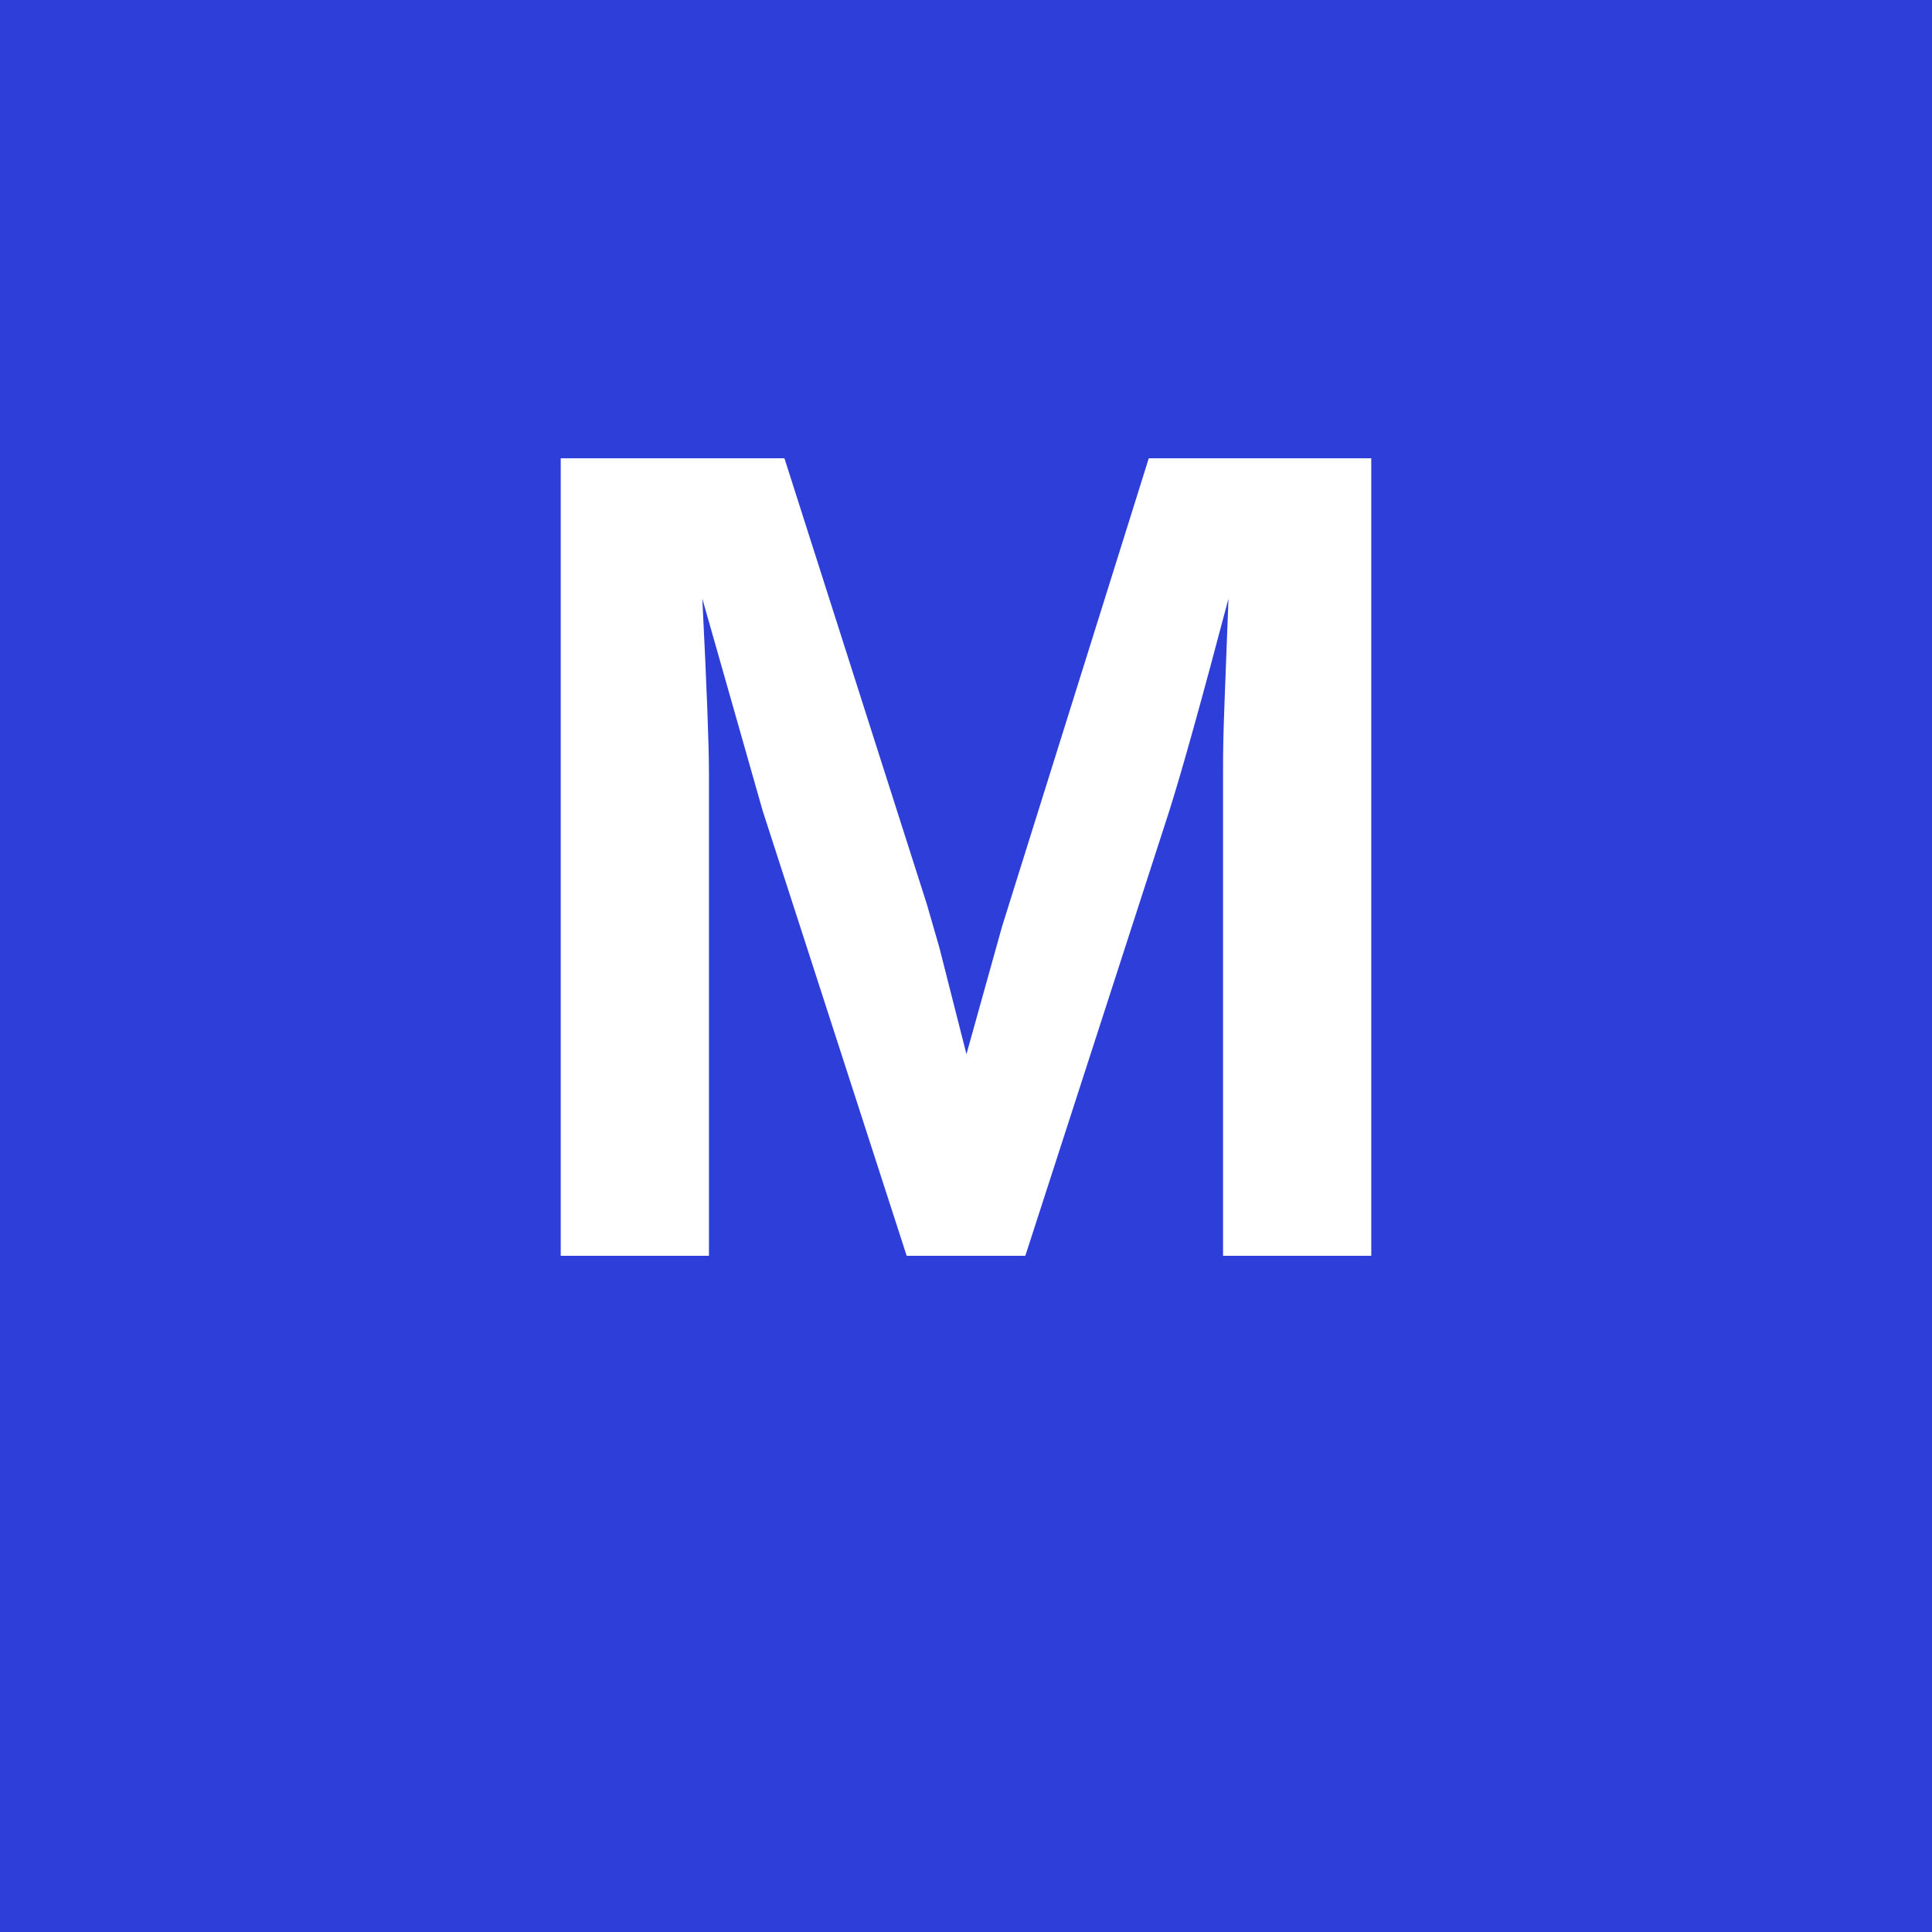
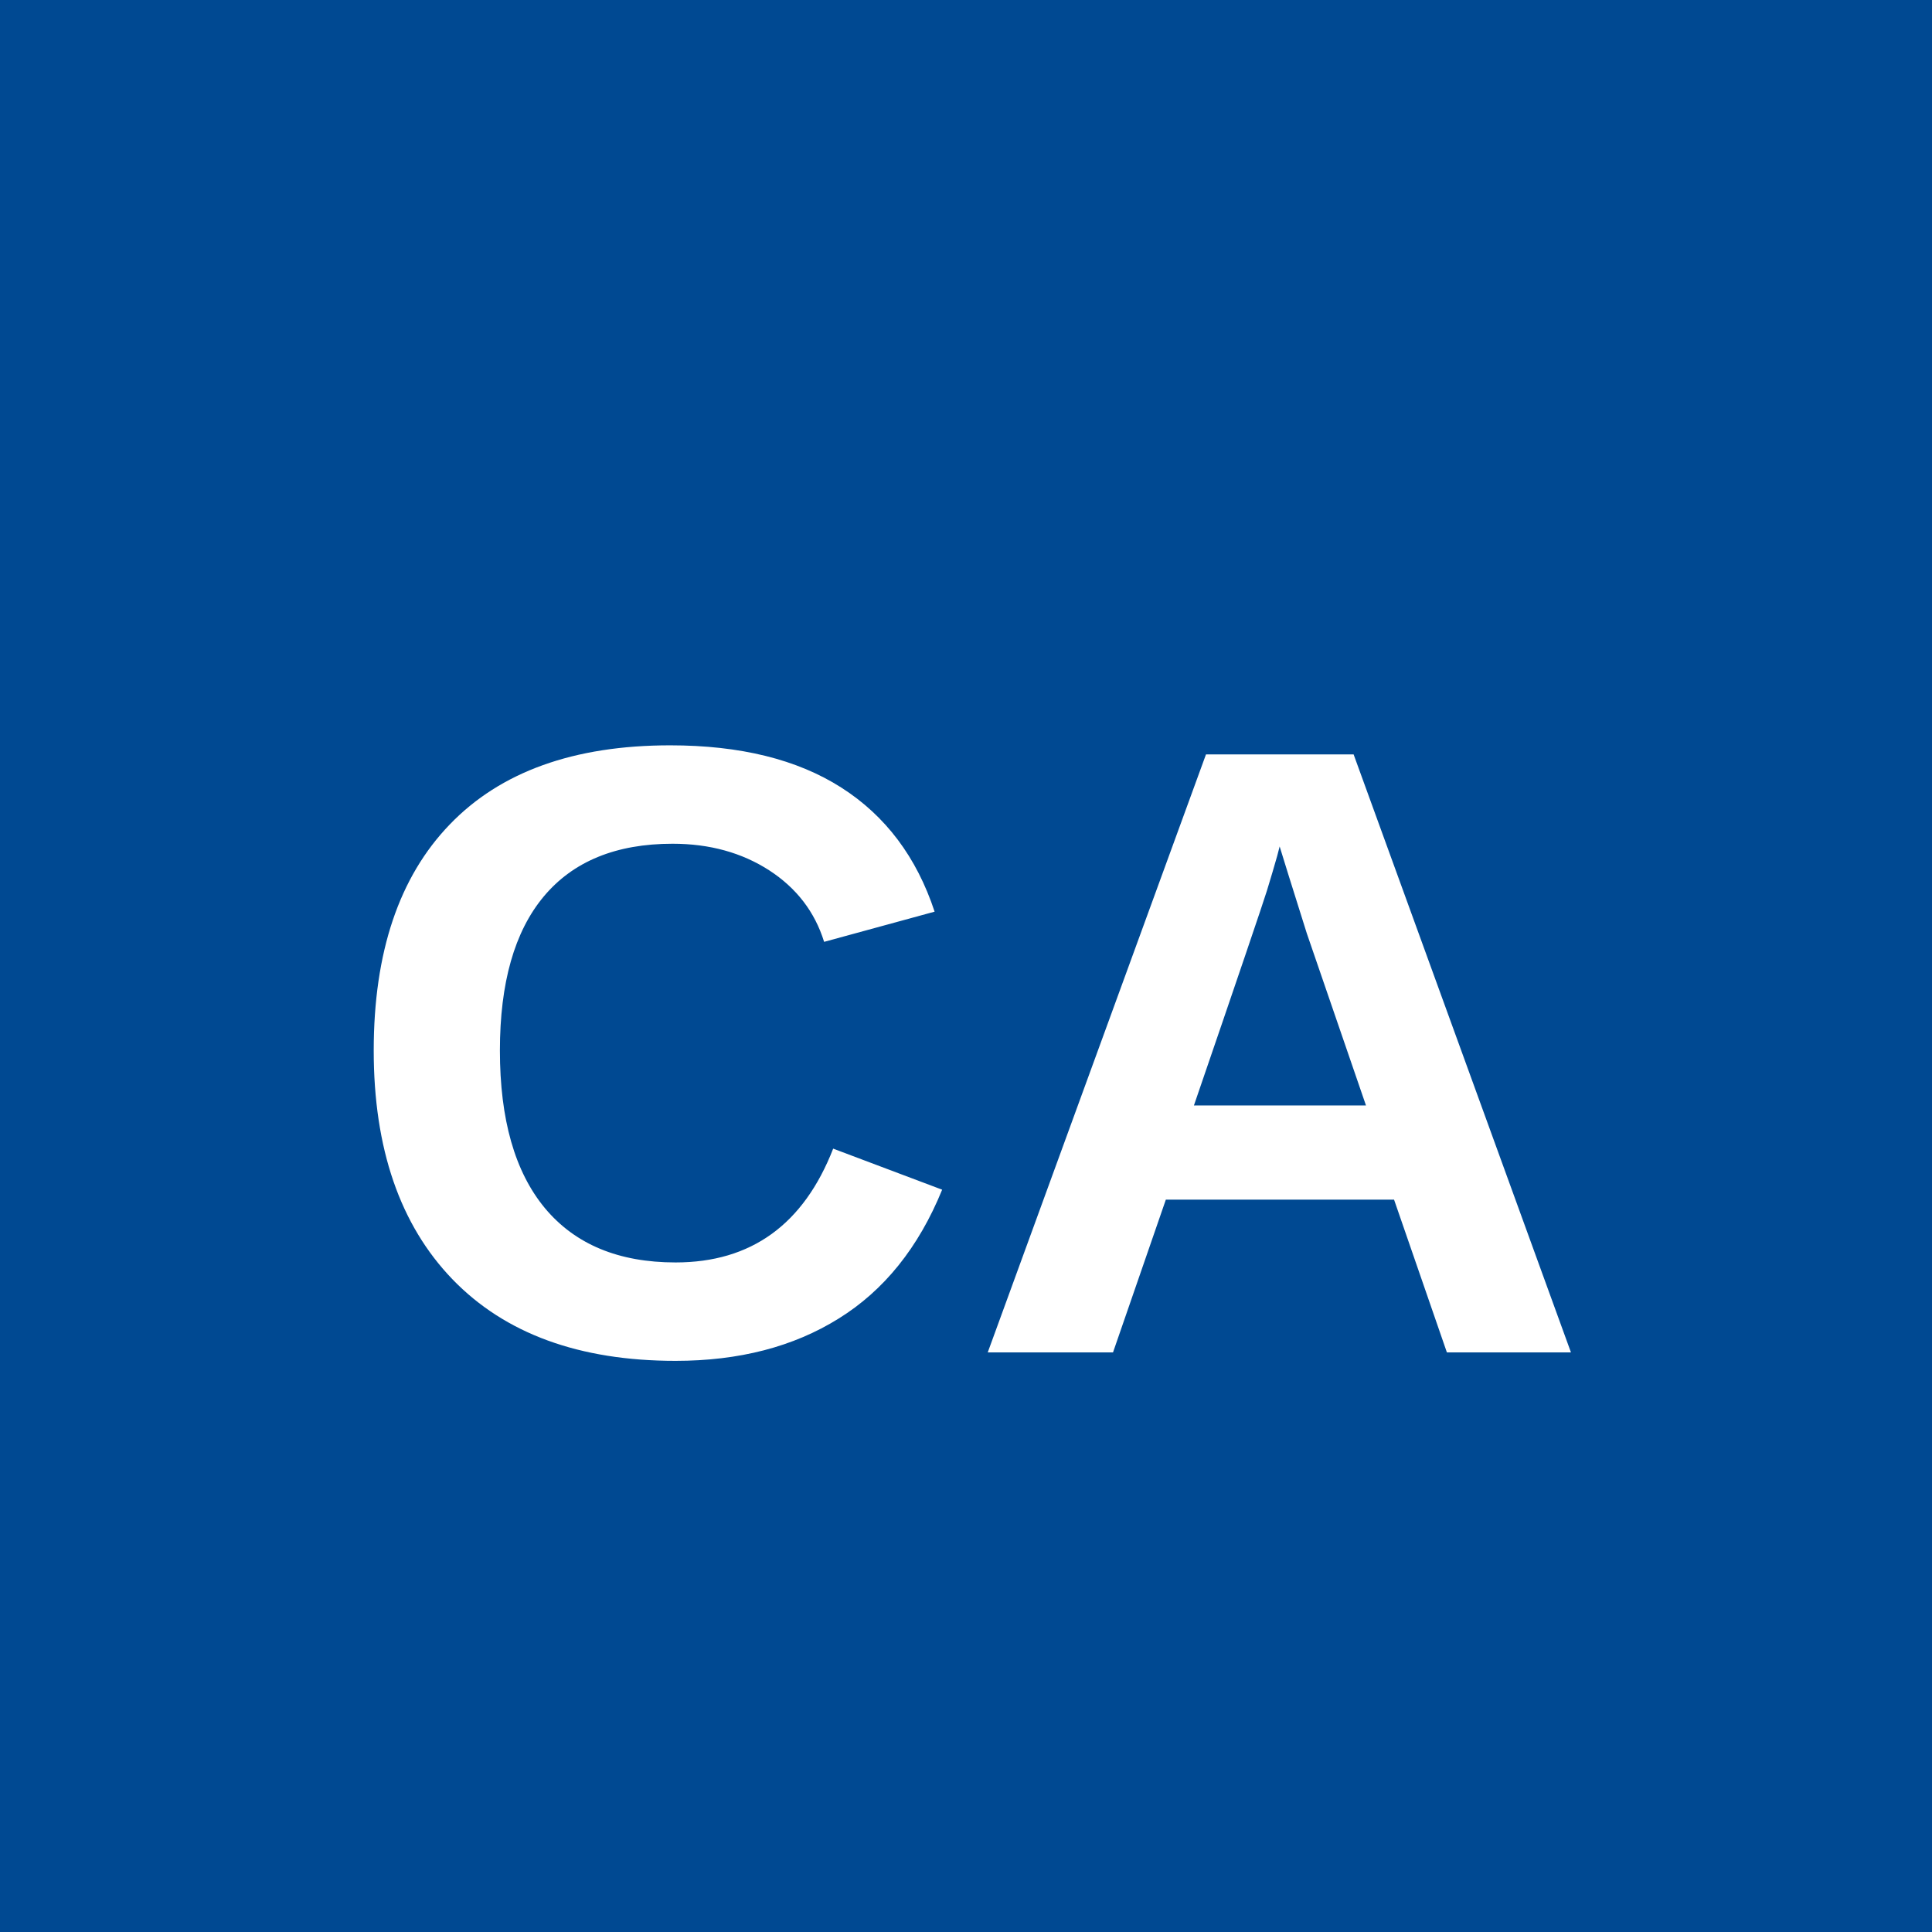
<svg xmlns="http://www.w3.org/2000/svg" viewBox="0 0 100 100">
-   <rect width="100" height="100" fill="#2e3ed8" />
-   <text x="50" y="65" font-family="Arial, sans-serif" font-size="60" font-weight="bold" fill="white" text-anchor="middle">M</text>
+   <rect width="100" height="100" fill="#004992" />
+   <text x="50" y="70" font-family="Arial, sans-serif" font-size="45" font-weight="bold" fill="white" text-anchor="middle">CA</text>
</svg>
